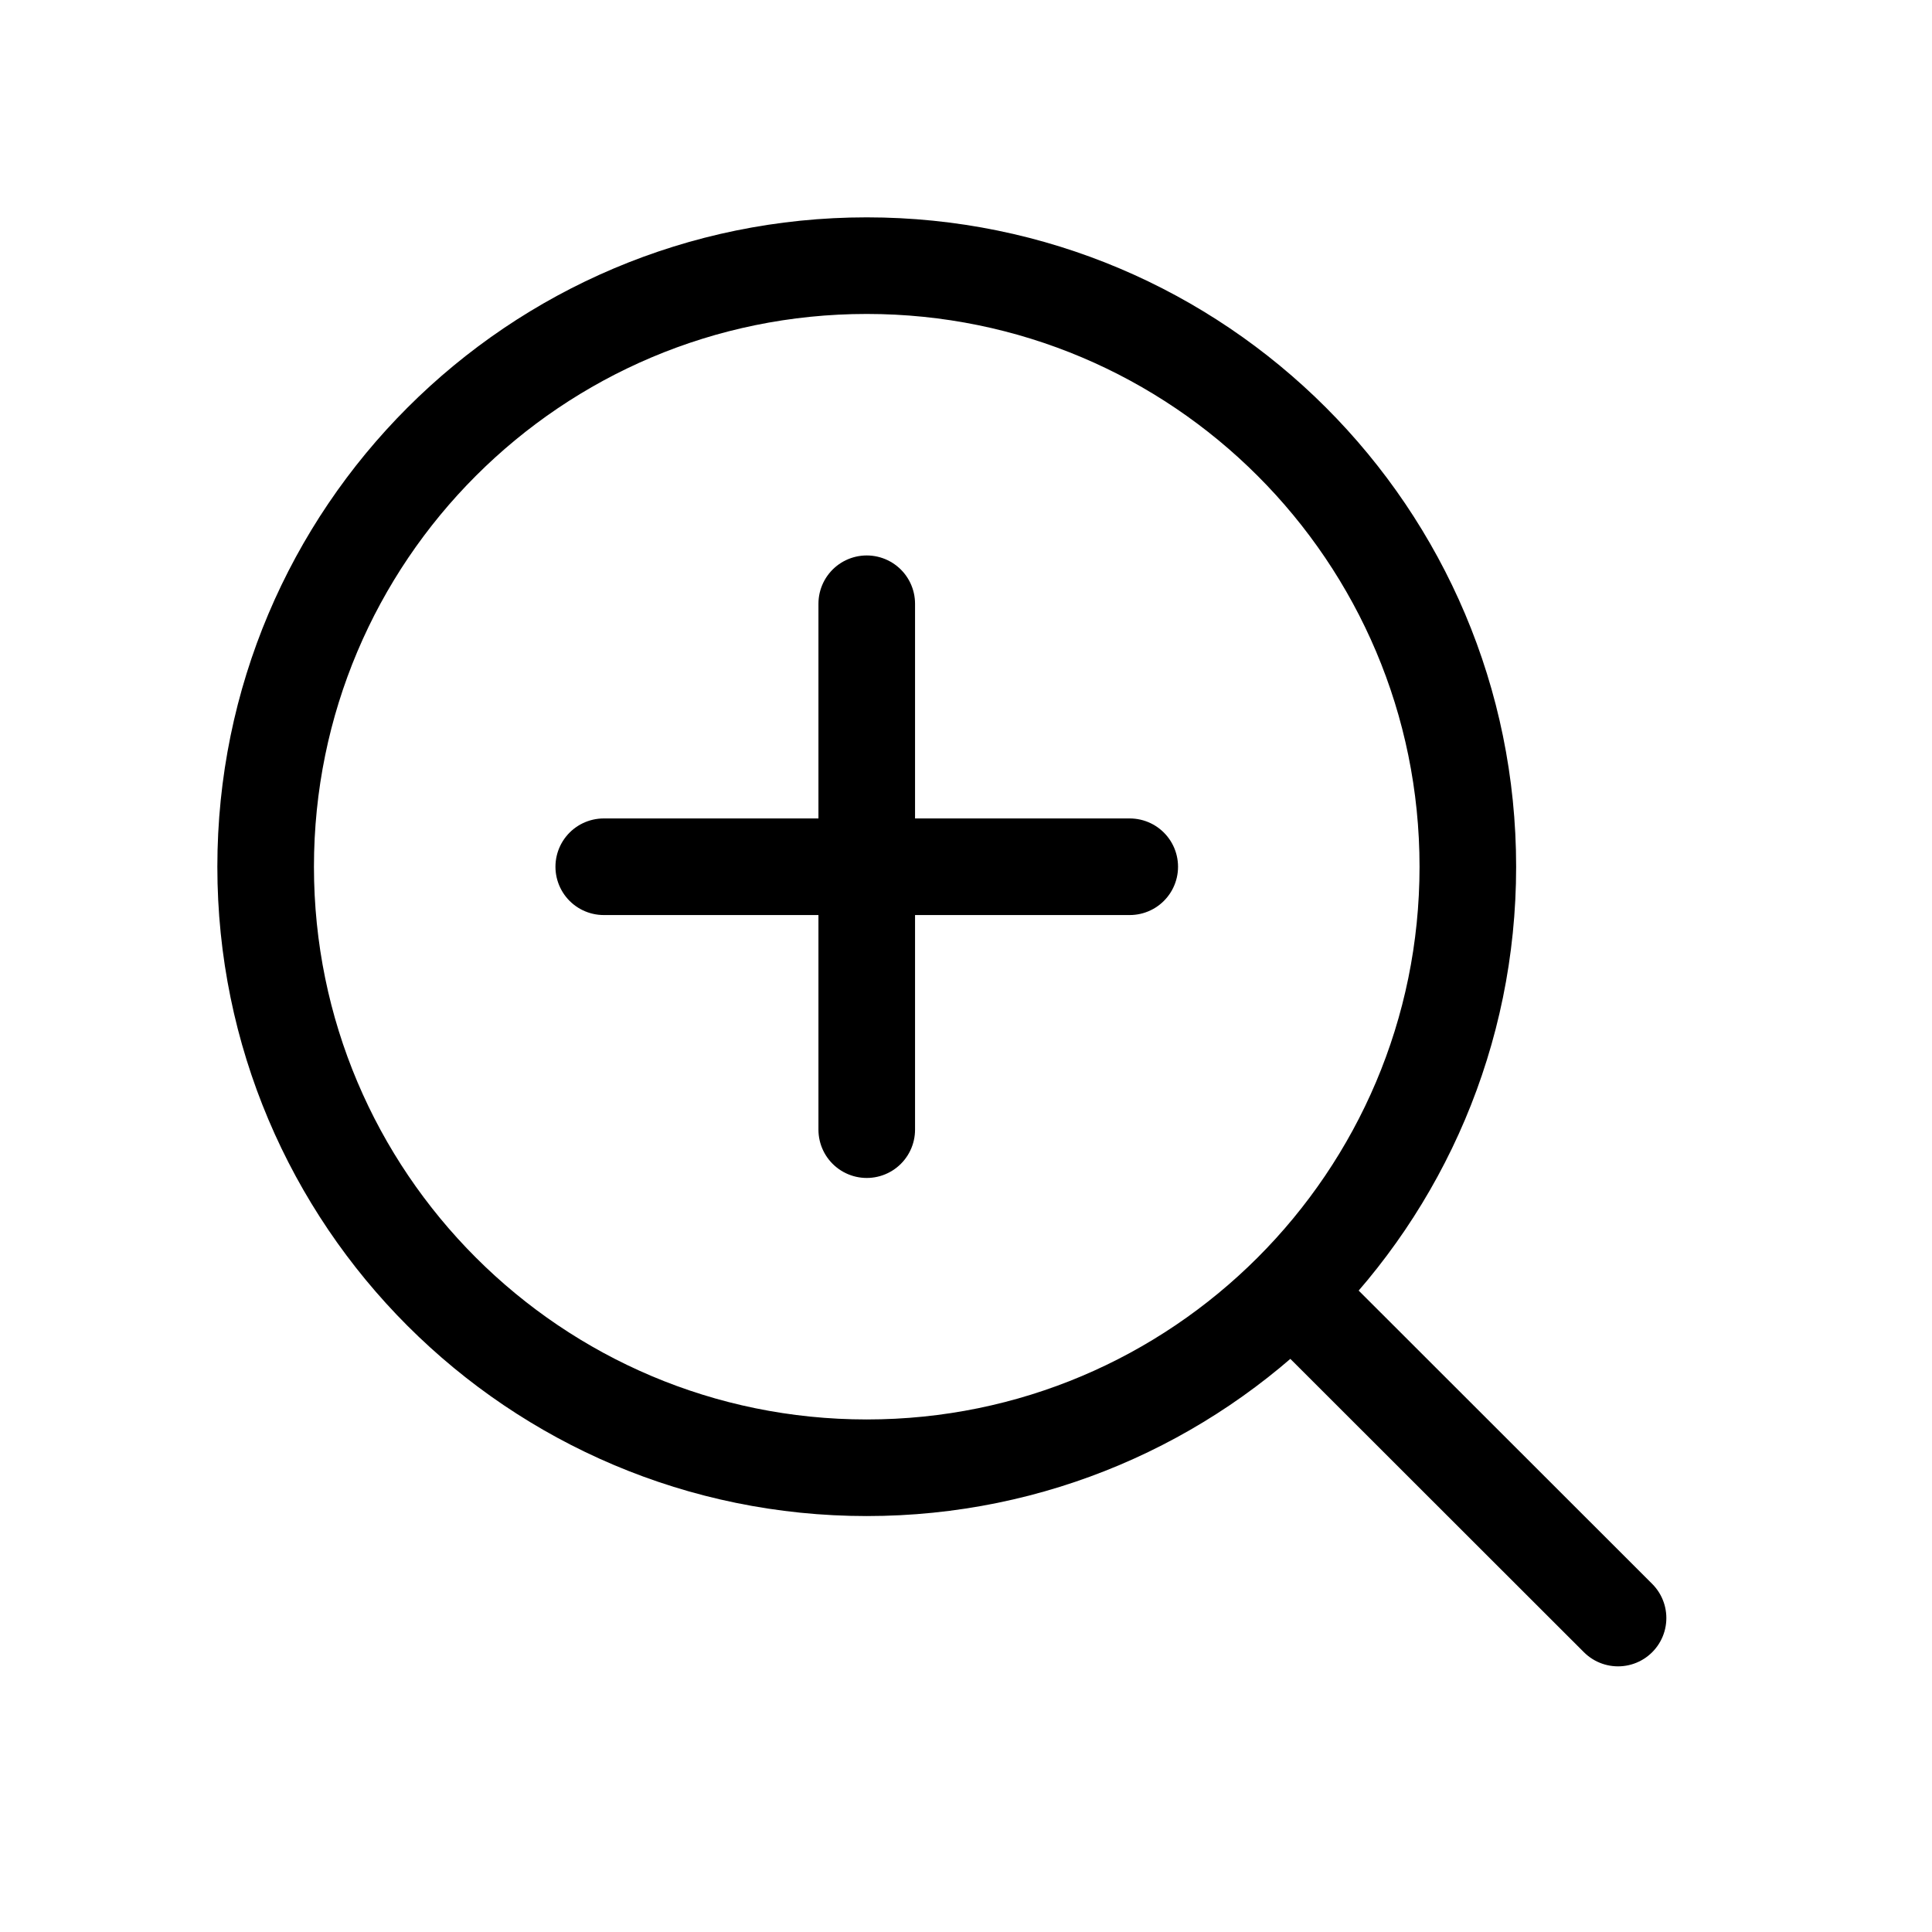
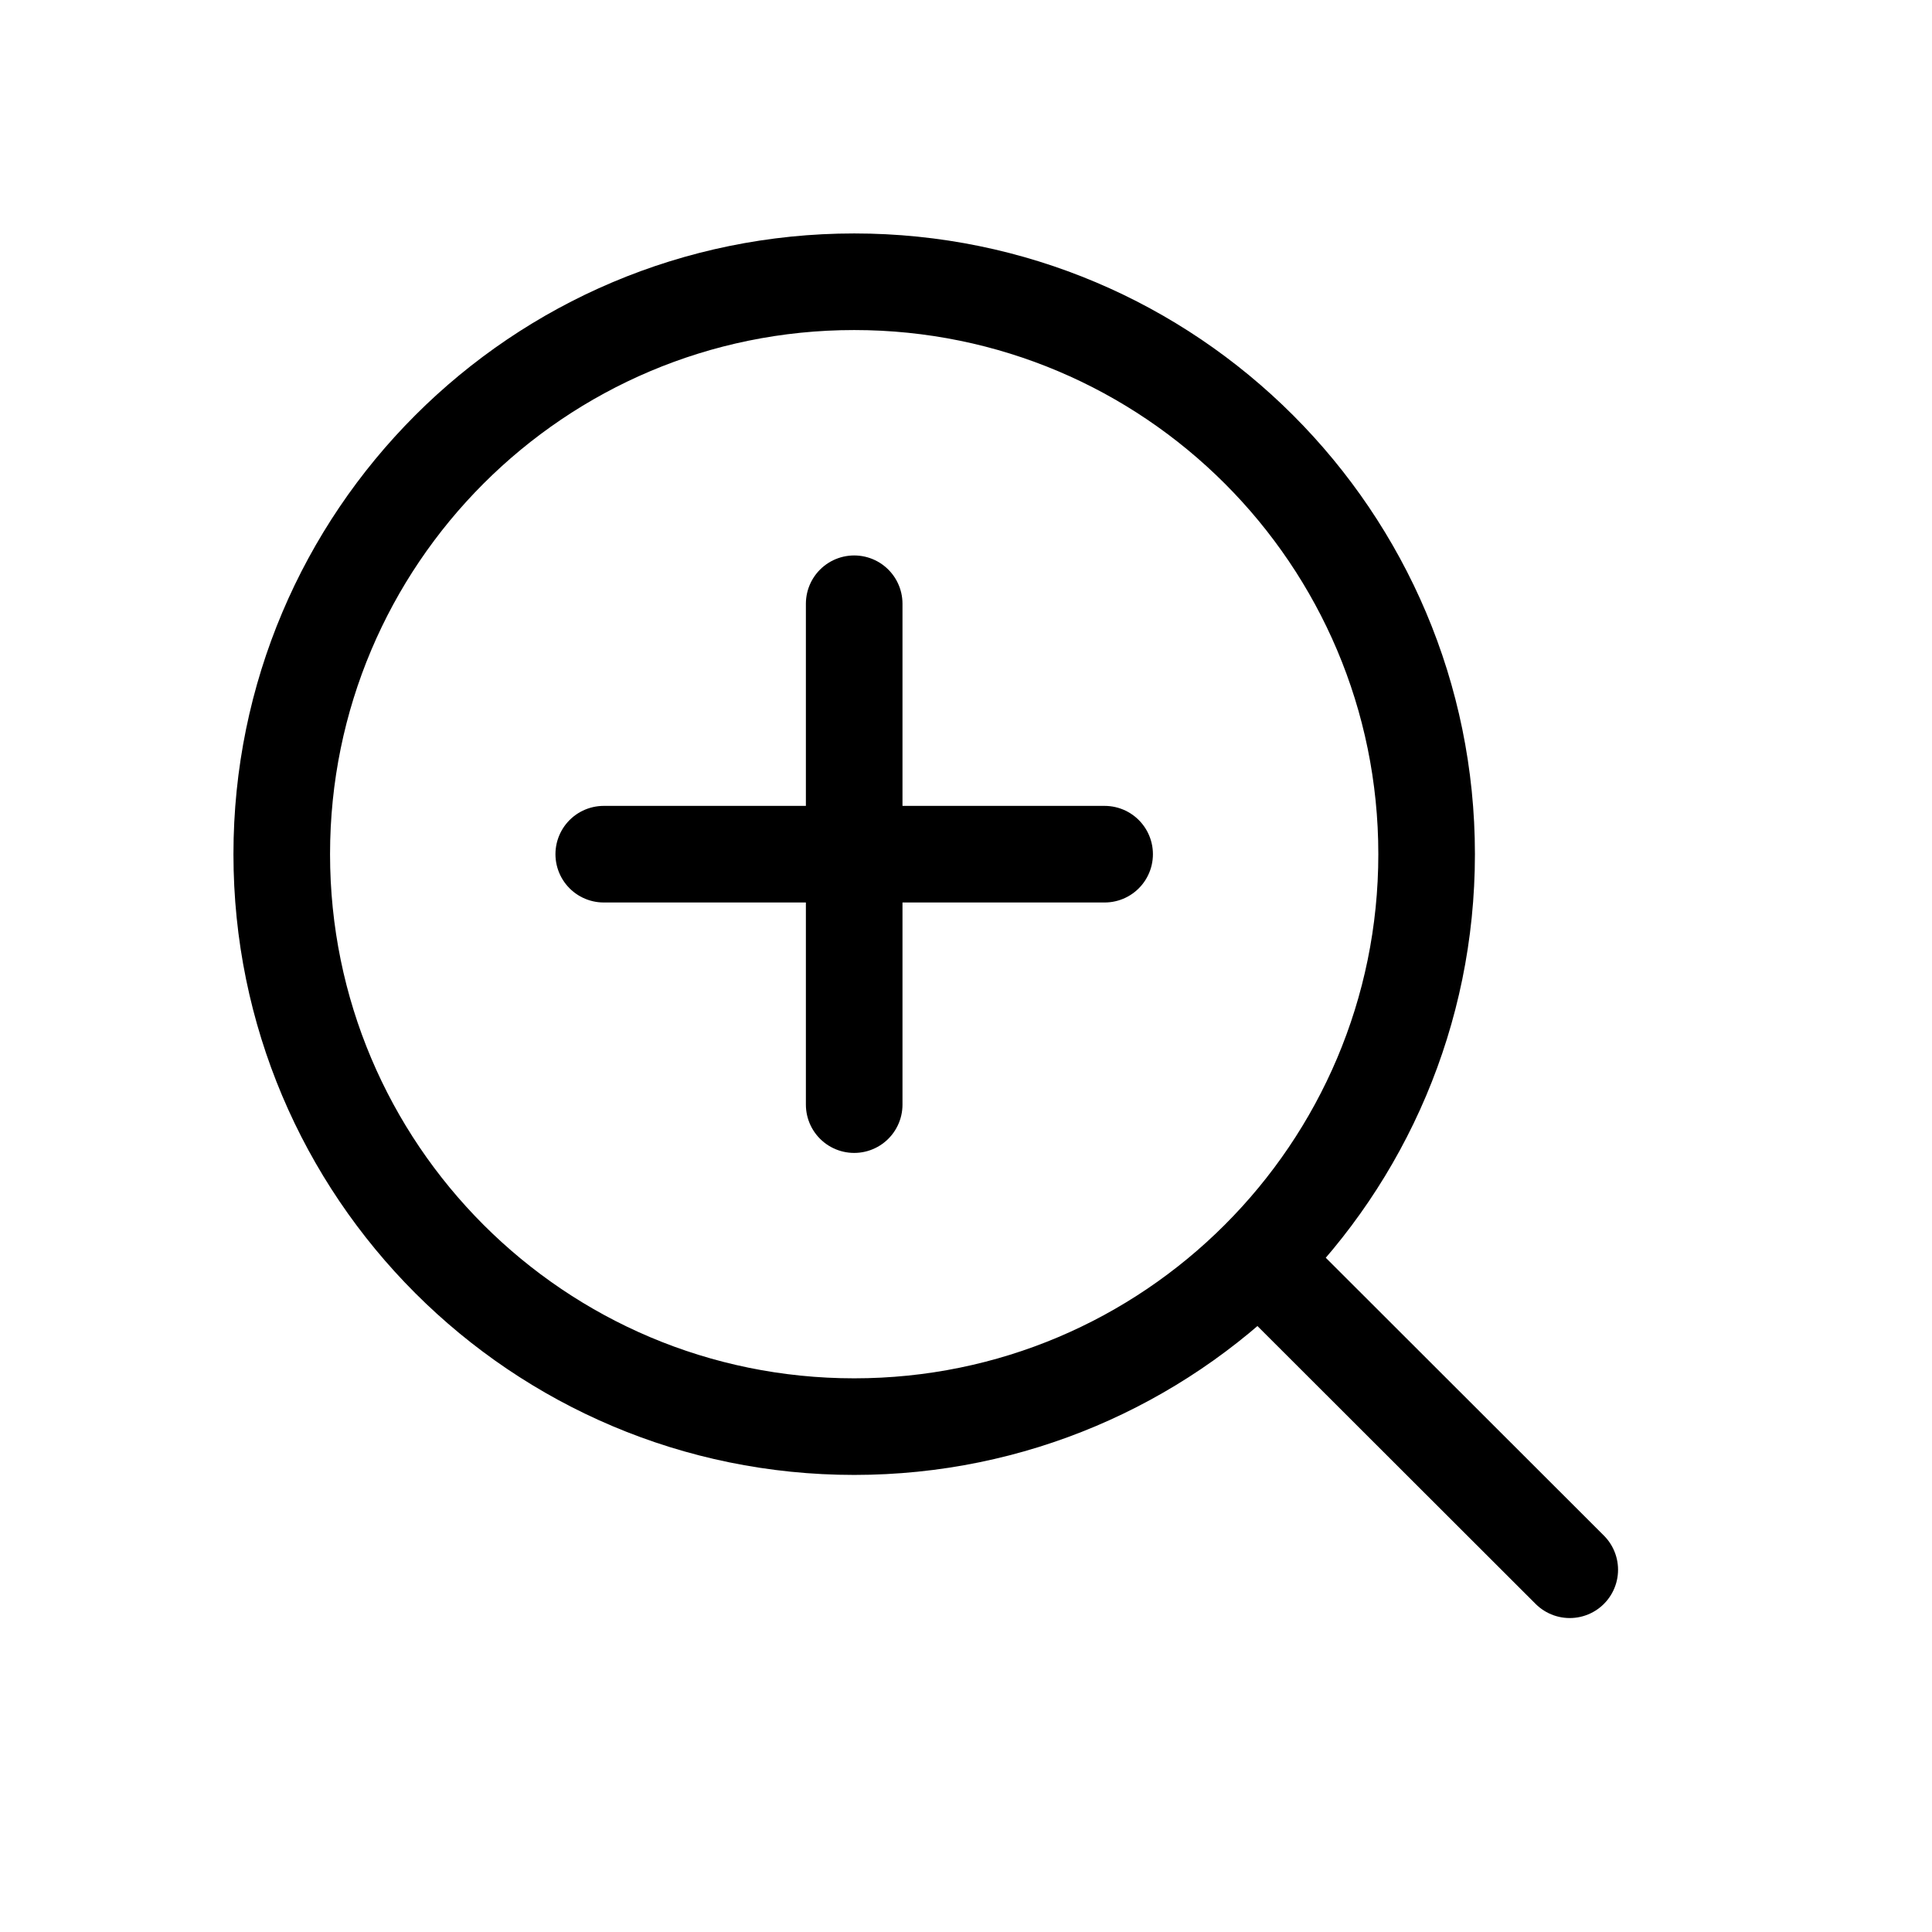
<svg xmlns="http://www.w3.org/2000/svg" width="24" height="24" viewBox="0 0 24 24" fill="none">
-   <path d="M20.1 20.1L16.045 16.048M7.5 10.767H10.767M10.767 10.767H14.034M10.767 10.767V7.5M10.767 10.767V14.033M16.045 16.048C14.694 17.398 12.828 18.233 10.767 18.233C6.643 18.233 3.3 14.89 3.3 10.767C3.3 6.643 6.643 3.3 10.767 3.3C14.891 3.3 18.234 6.643 18.234 10.767C18.234 12.829 17.397 14.697 16.045 16.048Z" stroke="black" stroke-width="1.2" stroke-linecap="round" stroke-linejoin="round" />
+   <path d="M19.5 19.5L15.637 15.641M7.5 10.611H10.611M10.611 10.611H13.722M10.611 10.611V7.5M10.611 10.611V13.722M15.637 15.641C14.351 16.927 12.573 17.722 10.611 17.722C6.683 17.722 3.5 14.539 3.5 10.611C3.5 6.684 6.683 3.5 10.611 3.5C14.538 3.5 17.722 6.684 17.722 10.611C17.722 12.576 16.925 14.354 15.637 15.641Z" stroke="black" stroke-width="1.2" stroke-linecap="round" stroke-linejoin="round" />
</svg>
